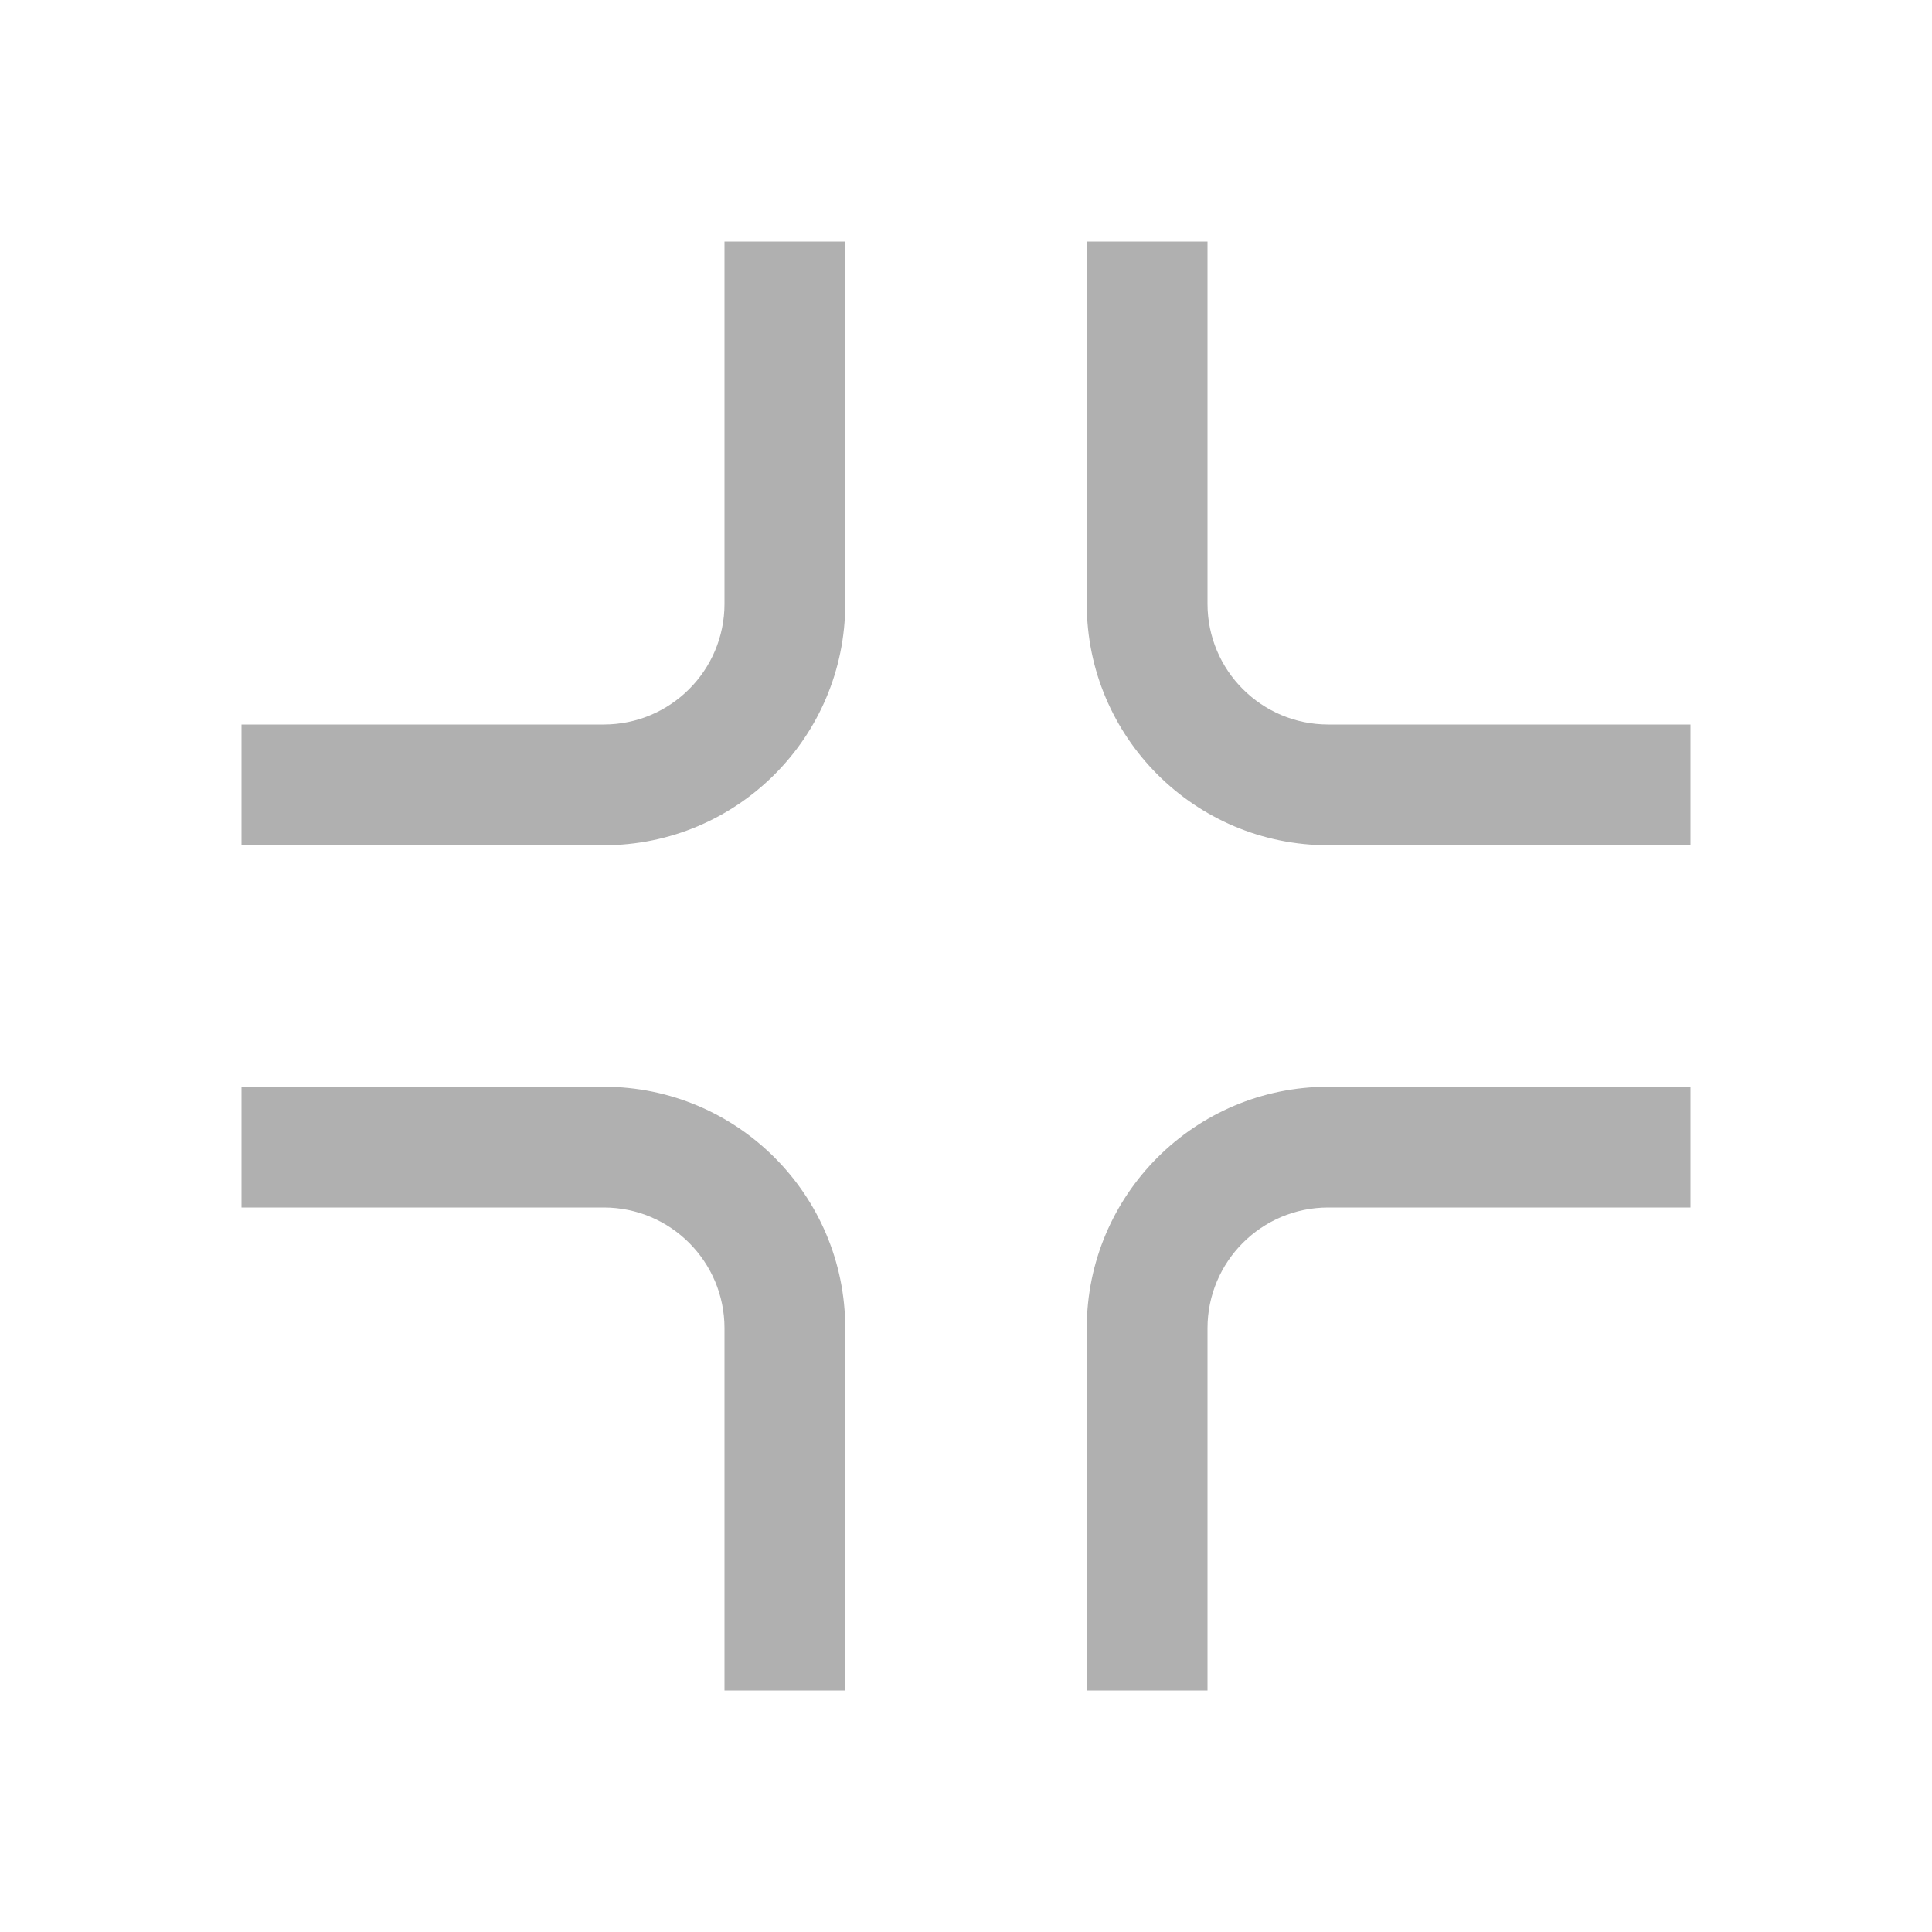
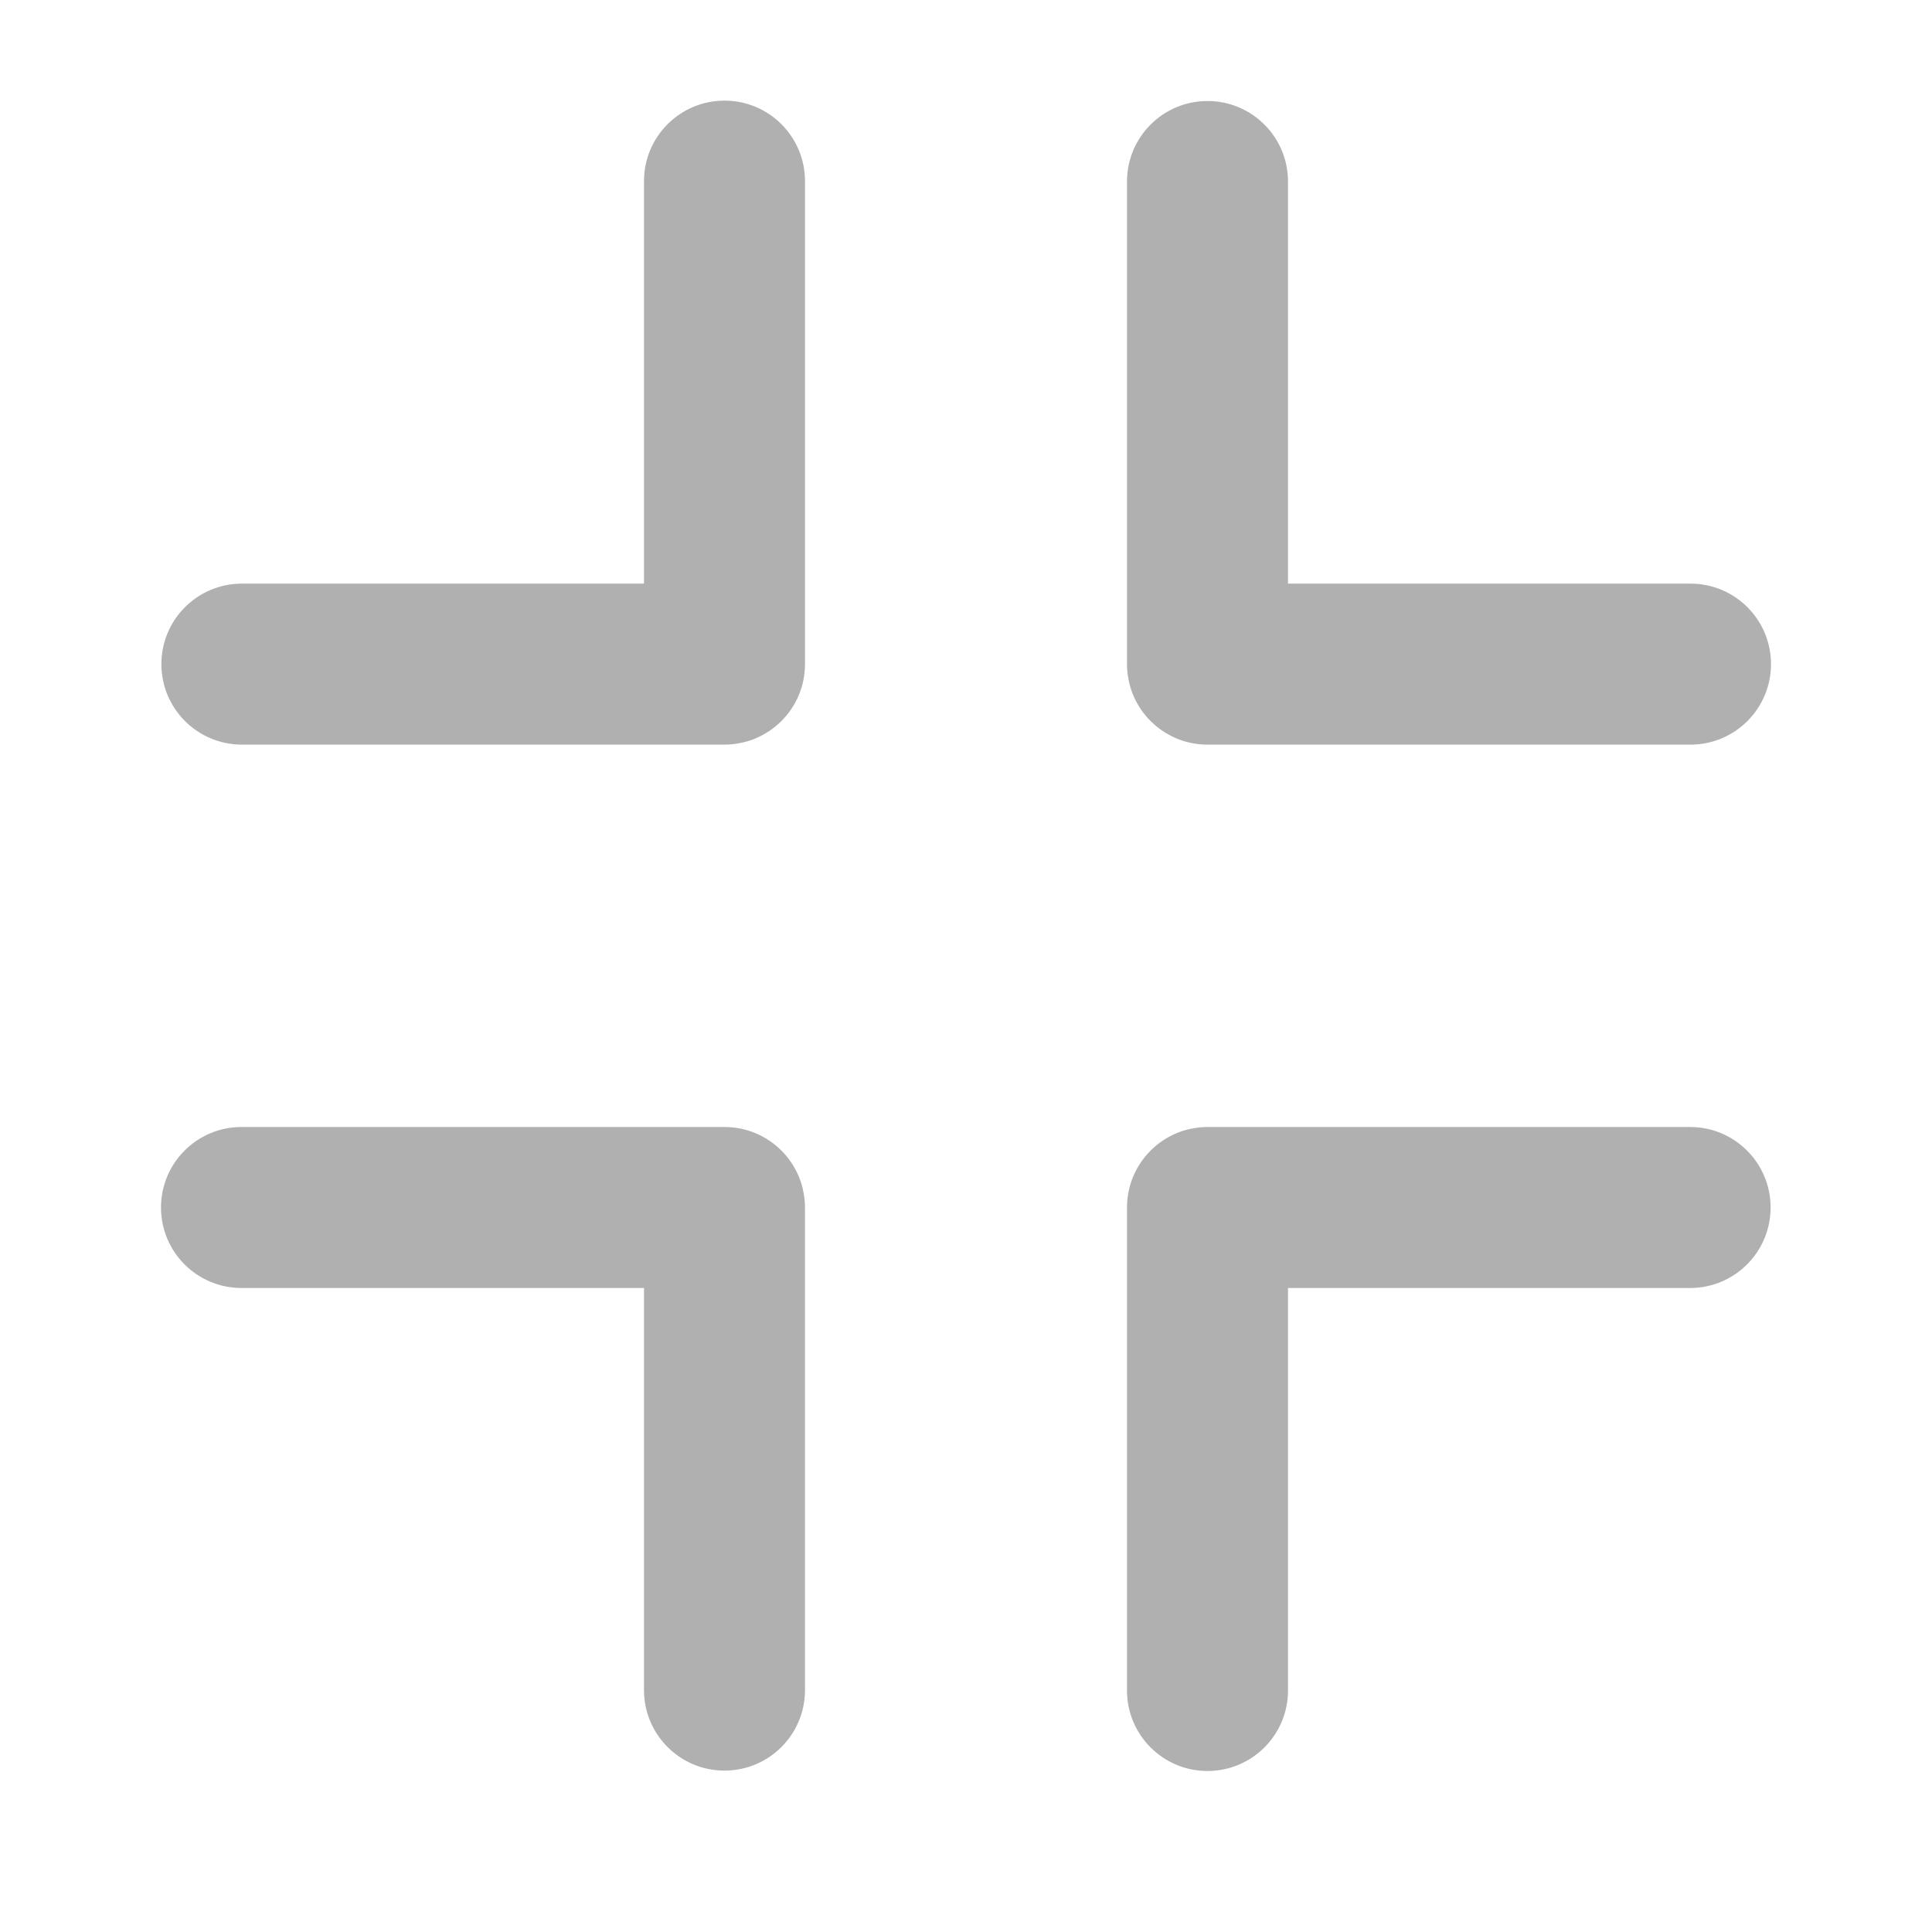
- <svg xmlns="http://www.w3.org/2000/svg" t="1779448988182" class="icon" viewBox="0 0 1024 1024" version="1.1" p-id="67076" width="16" height="16">
-   <path d="M384 128h64v192a128 128 0 0 1-128 128H128V384h192a64 64 0 0 0 64-64V128zM384 896h64v-192a128 128 0 0 0-128-128H128v64h192a64 64 0 0 1 64 64v192zM640 896H576v-192a128 128 0 0 1 128-128h192v64h-192a64 64 0 0 0-64 64v192zM640 128H576v192a128 128 0 0 0 128 128h192V384h-192a64 64 0 0 1-64-64V128z" fill="#B0B0B0" p-id="67077" />
+ <svg xmlns="http://www.w3.org/2000/svg" t="1779449476342" class="icon" viewBox="0 0 1024 1024" version="1.1" p-id="74722" width="16" height="16">
+   <path d="M384 53.333a42.667 42.667 0 0 0-42.667 42.667v213.333H128a42.667 42.667 0 0 0 0 85.333h256q4.181 0 8.32-0.853 4.139-0.768 8.021-2.389 3.84-1.621 7.381-3.968 3.456-2.304 6.443-5.291 2.987-2.987 5.291-6.443 2.347-3.499 3.968-7.381 1.621-3.883 2.432-8.021Q426.667 356.181 426.667 352v-256a42.667 42.667 0 0 0-42.667-42.667zM640 938.667a42.667 42.667 0 0 0 42.667-42.667v-213.333h213.333a42.667 42.667 0 0 0 0-85.333h-256q-4.181 0-8.32 0.853-4.139 0.768-8.021 2.389-3.84 1.621-7.381 3.968-3.456 2.304-6.443 5.291-2.987 2.987-5.291 6.443-2.347 3.499-3.968 7.381-1.621 3.883-2.432 8.021Q597.333 635.819 597.333 640v256a42.667 42.667 0 0 0 42.667 42.667zM85.333 640a42.667 42.667 0 0 0 42.667 42.667h213.333v213.333a42.667 42.667 0 0 0 85.333 0v-256q0-4.181-0.853-8.32-0.768-4.139-2.389-8.021-1.621-3.84-3.968-7.381-2.304-3.456-5.291-6.443-2.987-2.987-6.443-5.291-3.499-2.347-7.381-3.968-3.883-1.621-8.021-2.432Q388.181 597.333 384 597.333H128a42.667 42.667 0 0 0-42.667 42.667zM938.667 352a42.667 42.667 0 0 0-42.667-42.667h-213.333v-213.333a42.667 42.667 0 0 0-85.333 0v256q0 4.181 0.853 8.32 0.768 4.139 2.389 8.021 1.621 3.84 3.968 7.381 2.304 3.456 5.291 6.443 2.987 2.987 6.443 5.291 3.499 2.347 7.381 3.968 3.883 1.621 8.021 2.432 4.139 0.811 8.32 0.811h256a42.667 42.667 0 0 0 42.667-42.667z" fill="#B0B0B0" p-id="74723" />
</svg>
